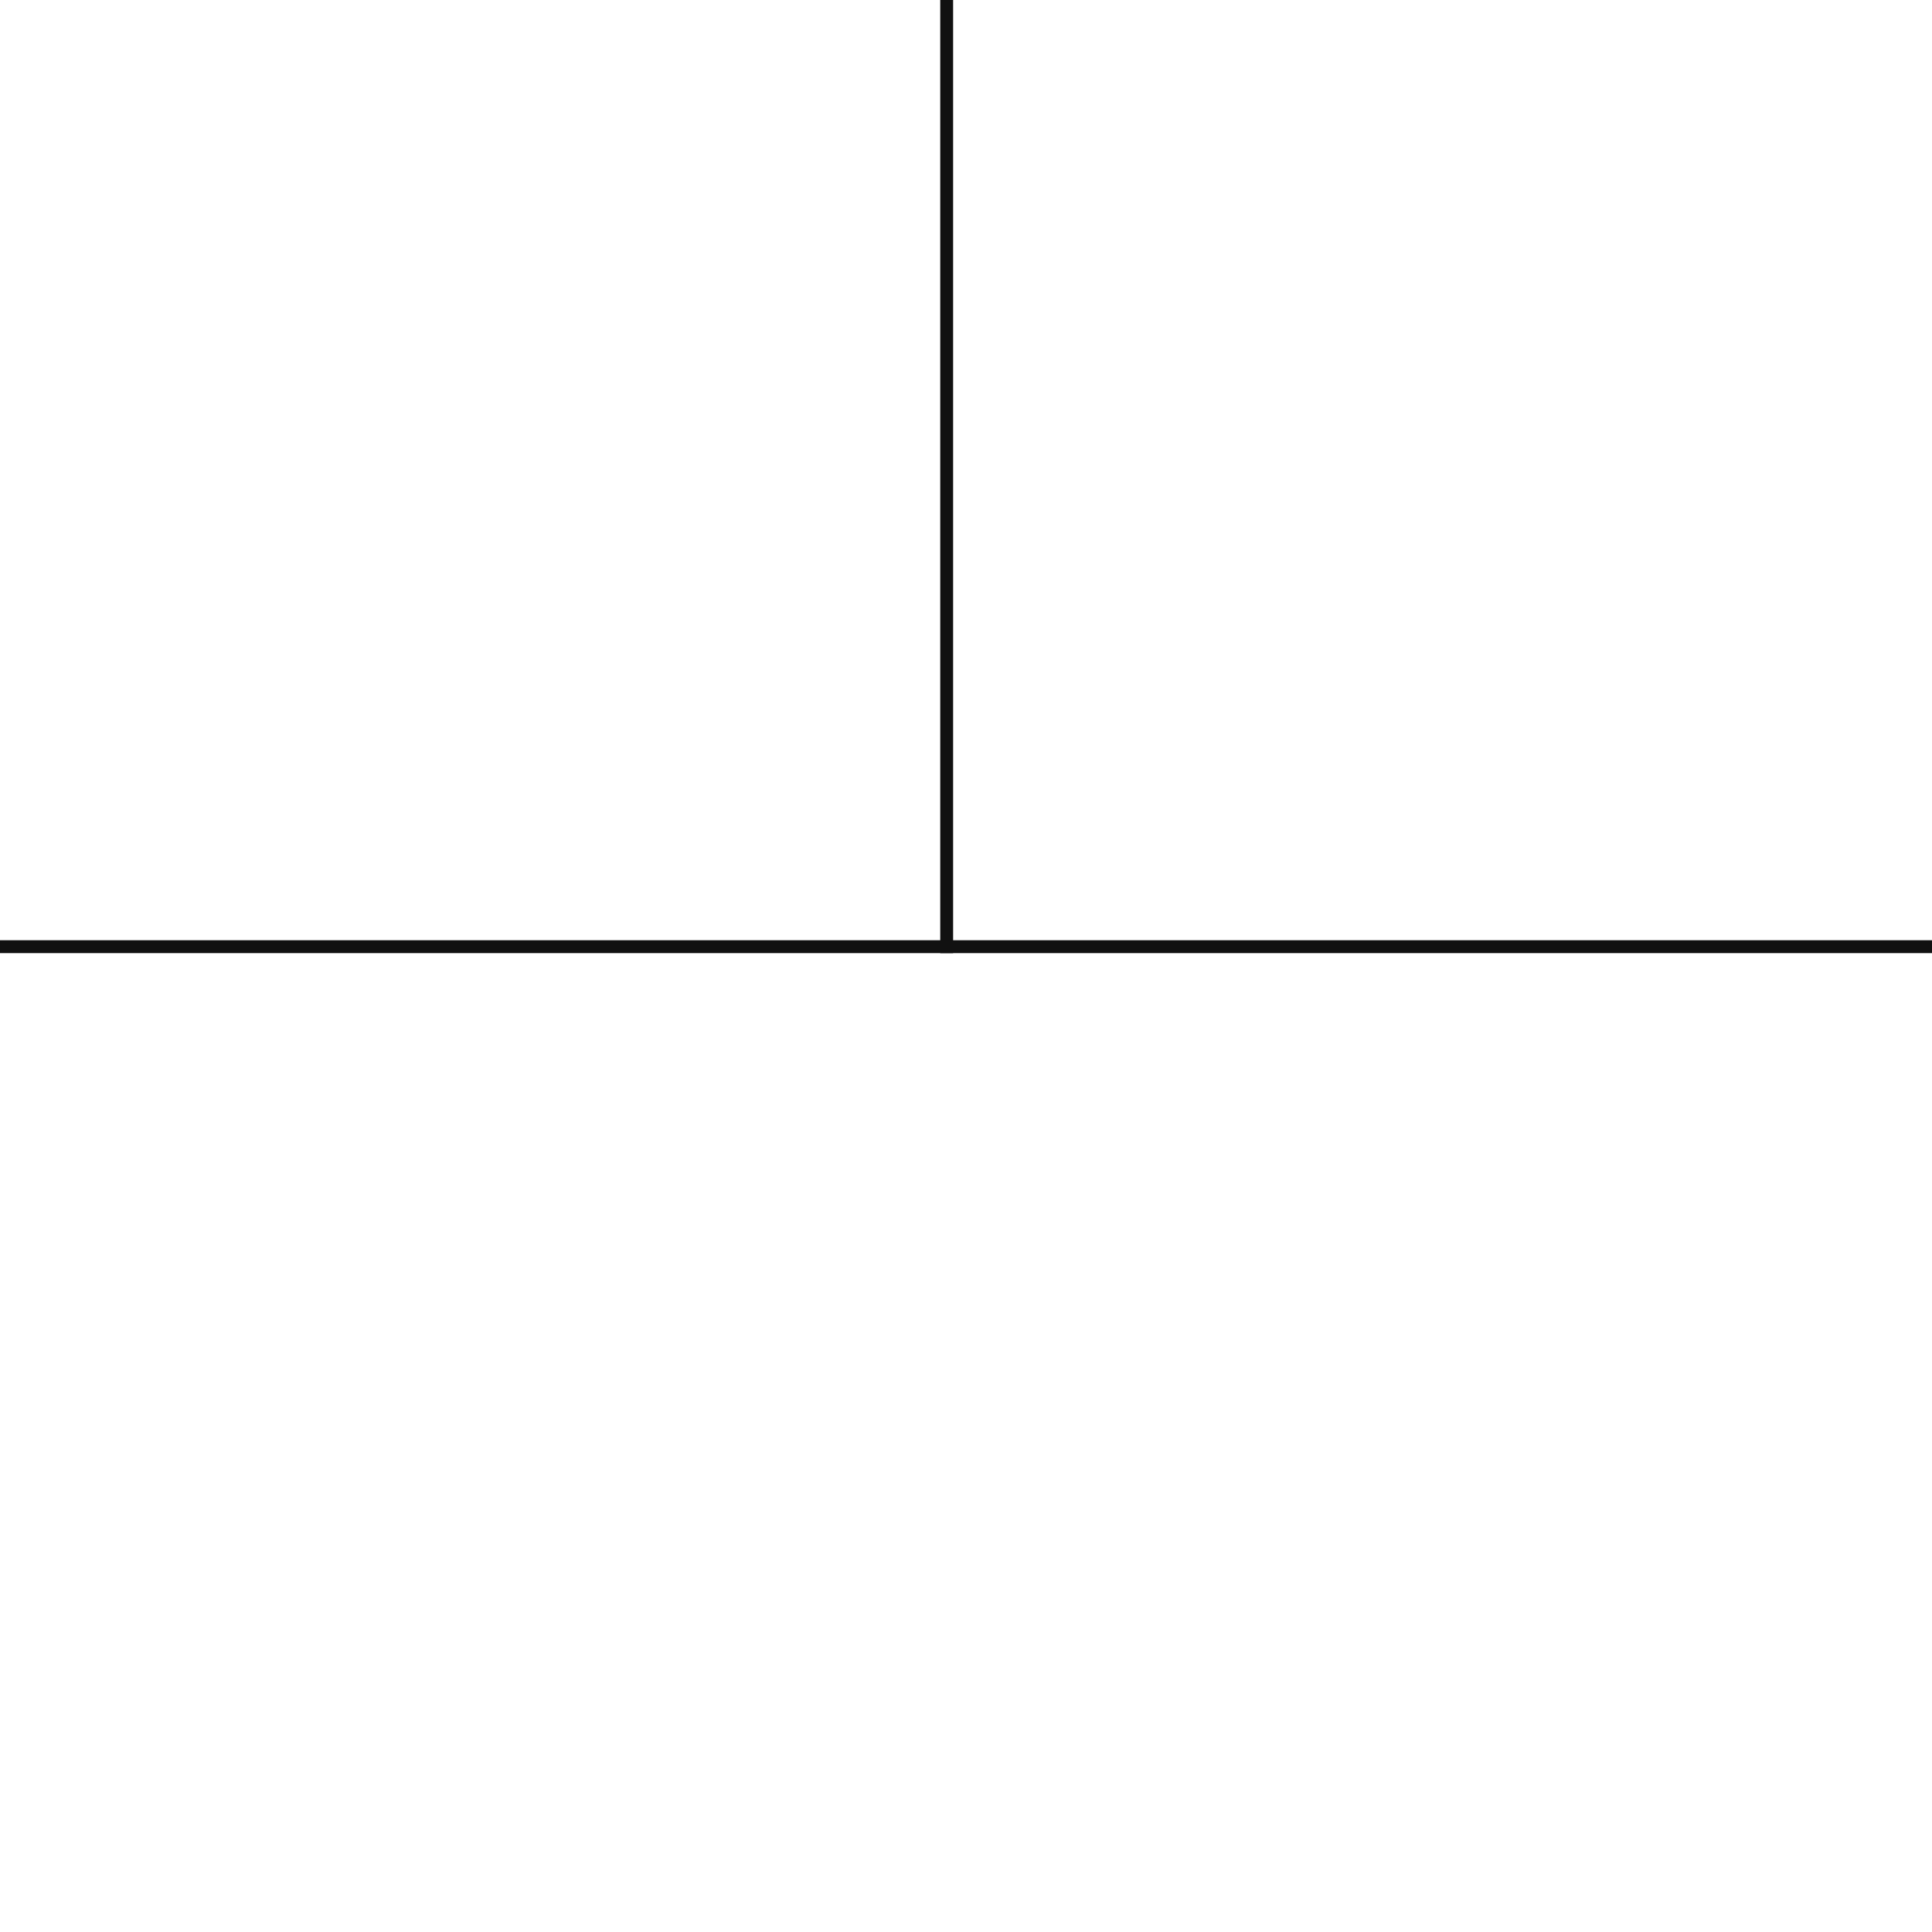
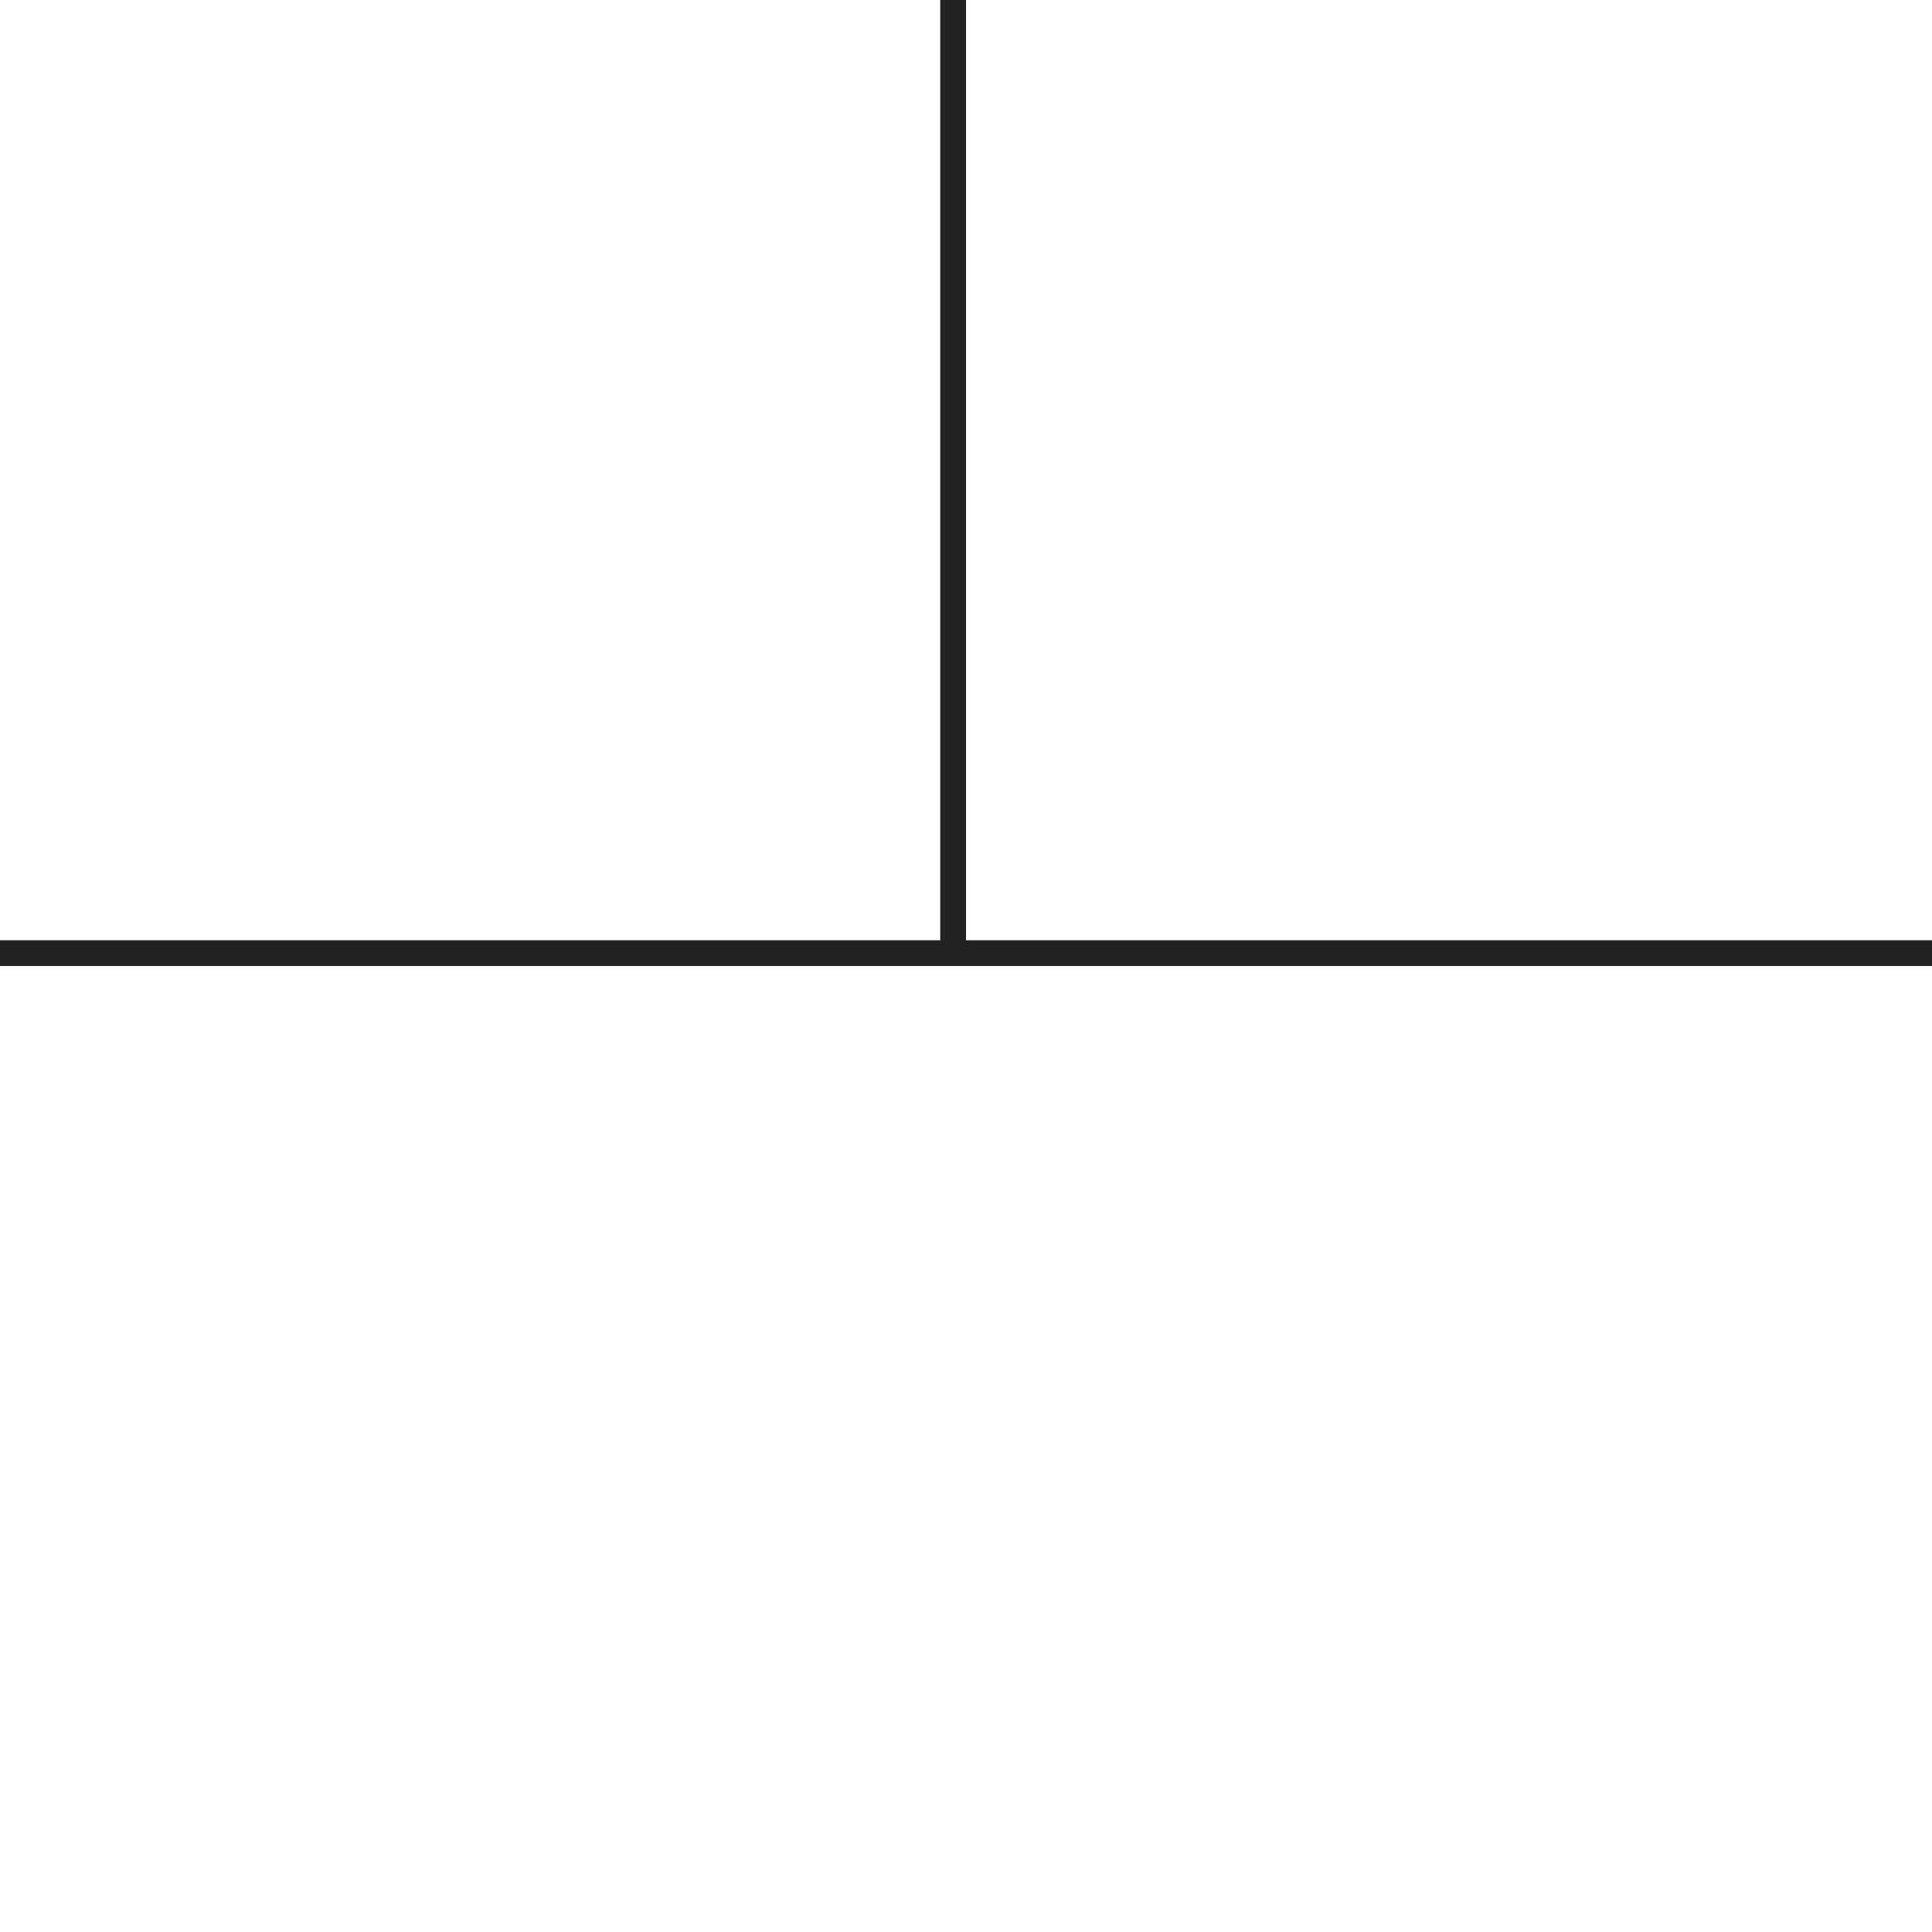
<svg xmlns="http://www.w3.org/2000/svg" width="150" height="150">
-   <rect x="0" y="74" width="150" height="1" fill="none" />
-   <rect x="74" y="0" width="1" height="74" fill="none" />
-   <rect x="0" y="73" width="150" height="1" fill="#111" />
-   <rect x="73" y="0" width="1" height="74" fill="#111" />
+   <rect x="0" y="74" width="150" height="2" fill="none" />
+   <rect x="74" y="0" width="2" height="74" fill="none" />
+   <rect x="0" y="73" width="150" height="2" fill="#222" />
+   <rect x="73" y="0" width="2" height="74" fill="#222" />
</svg>
